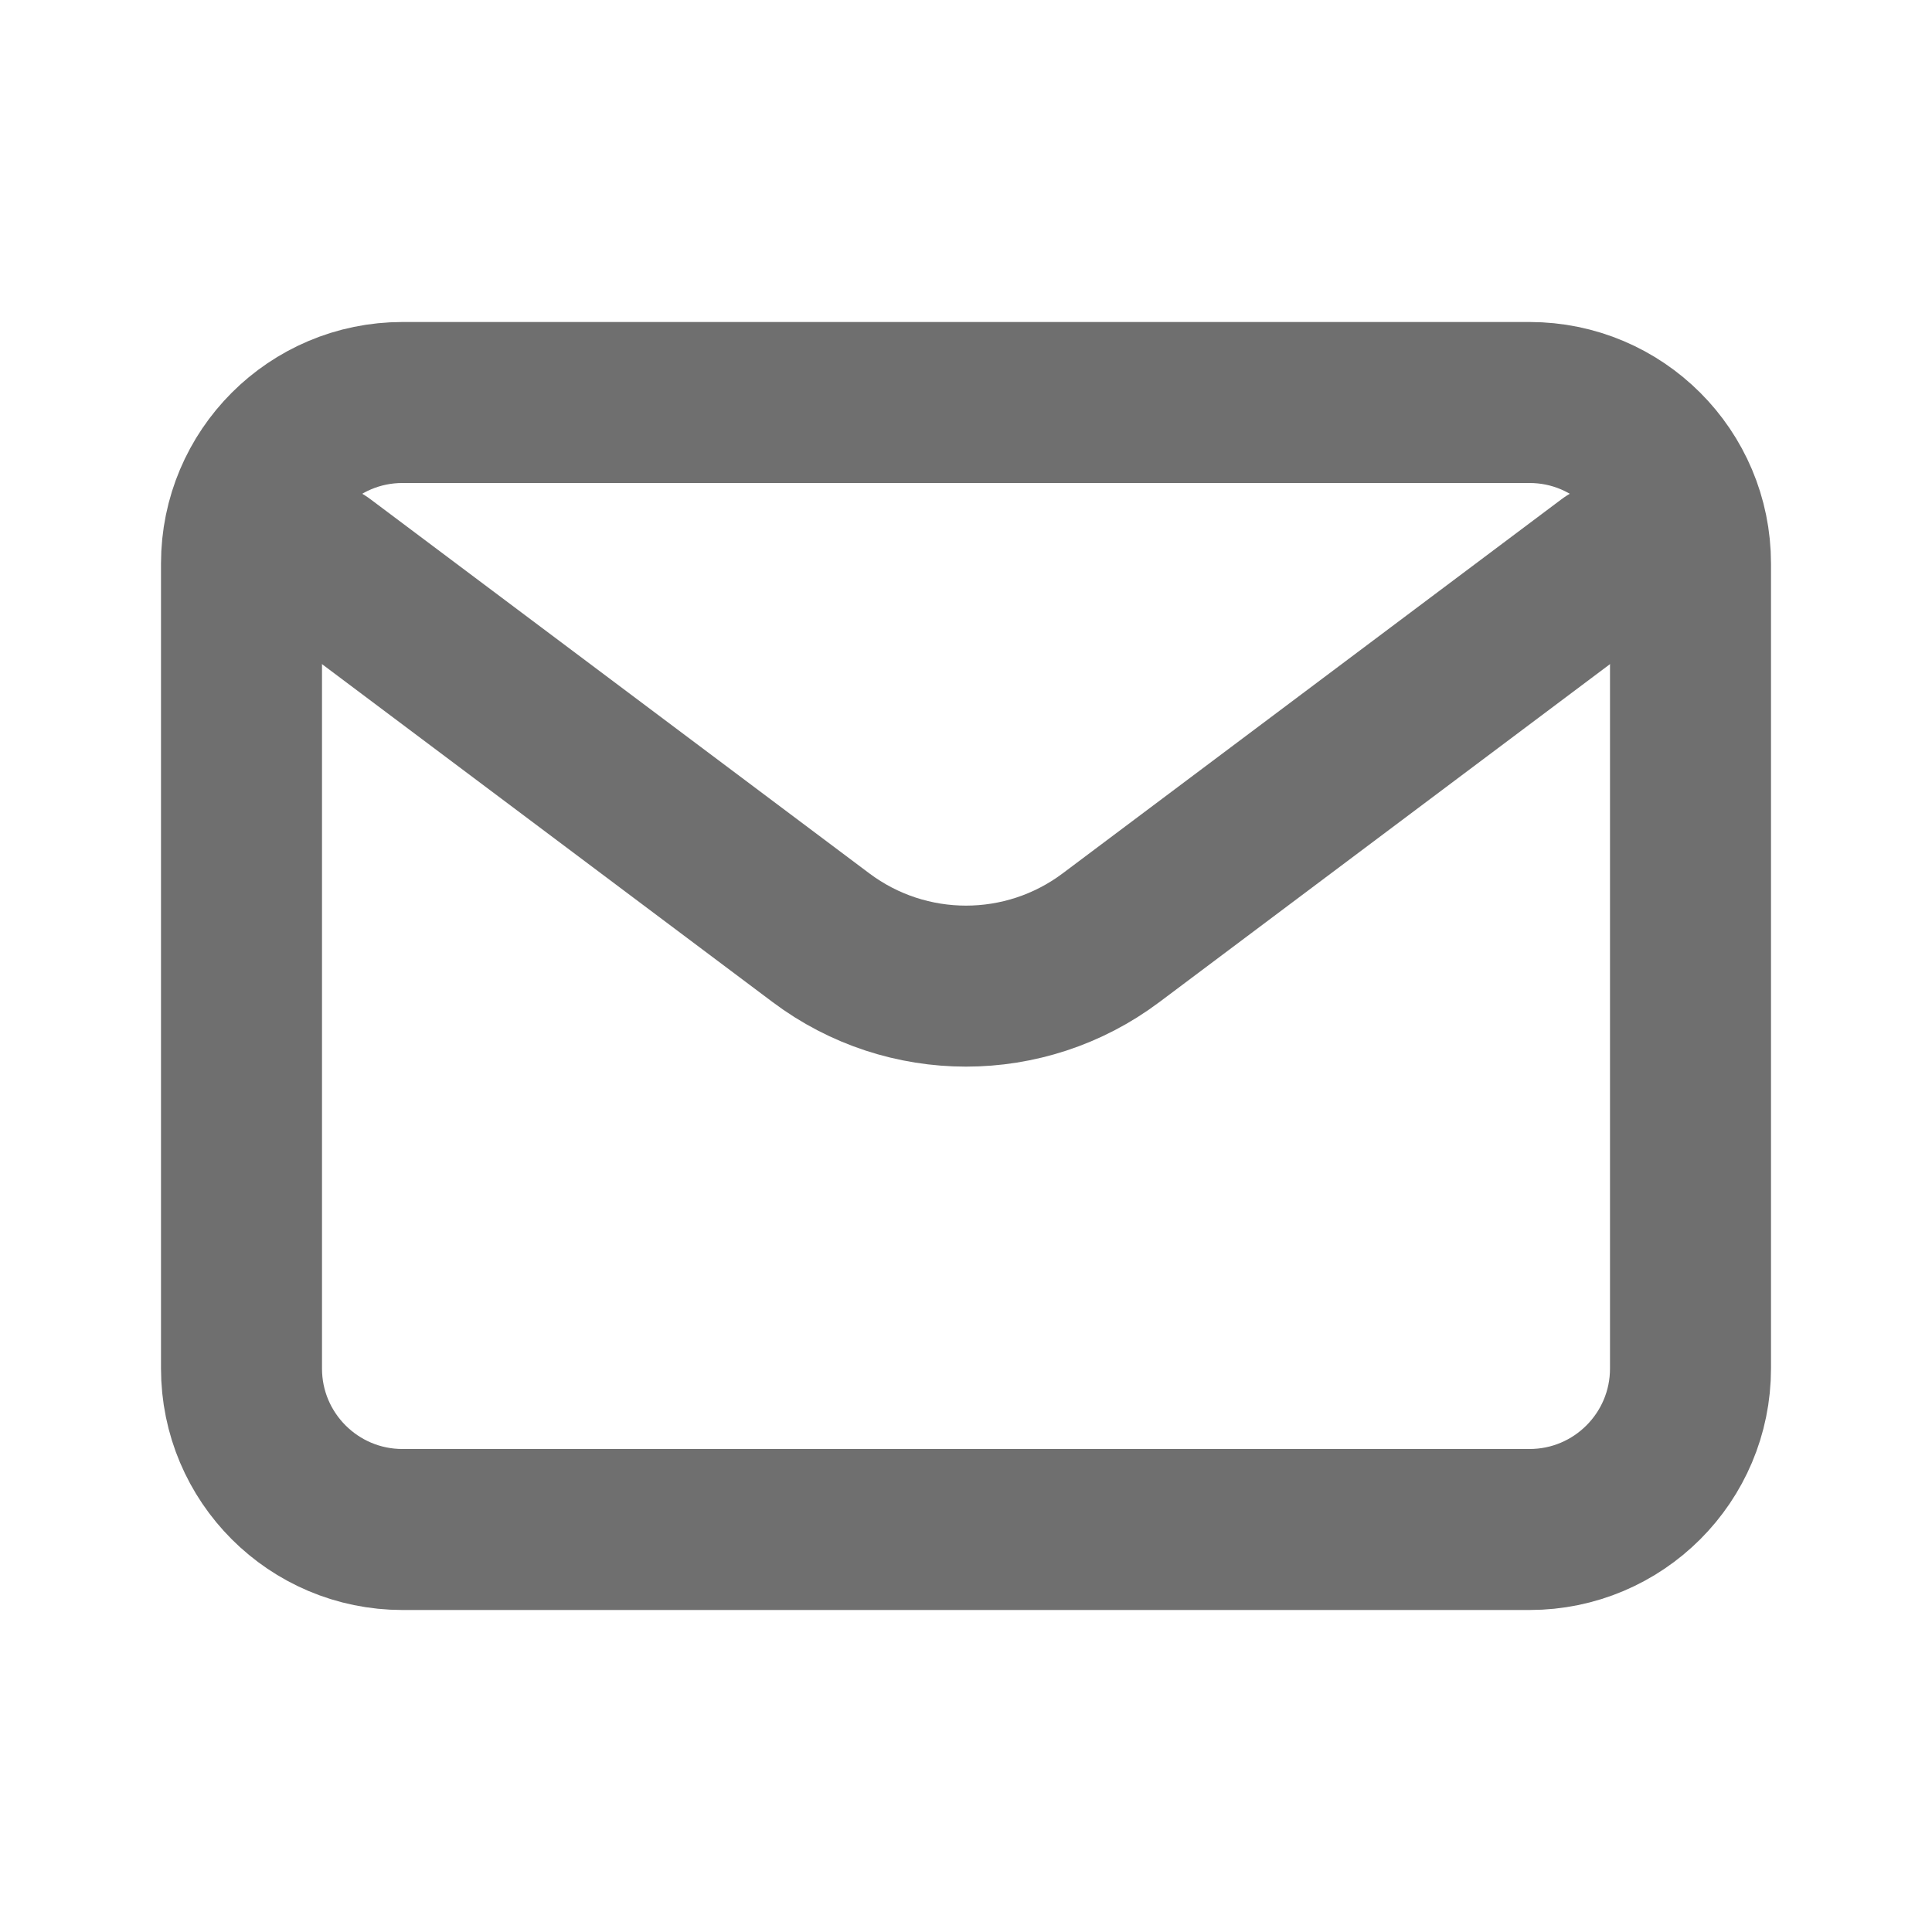
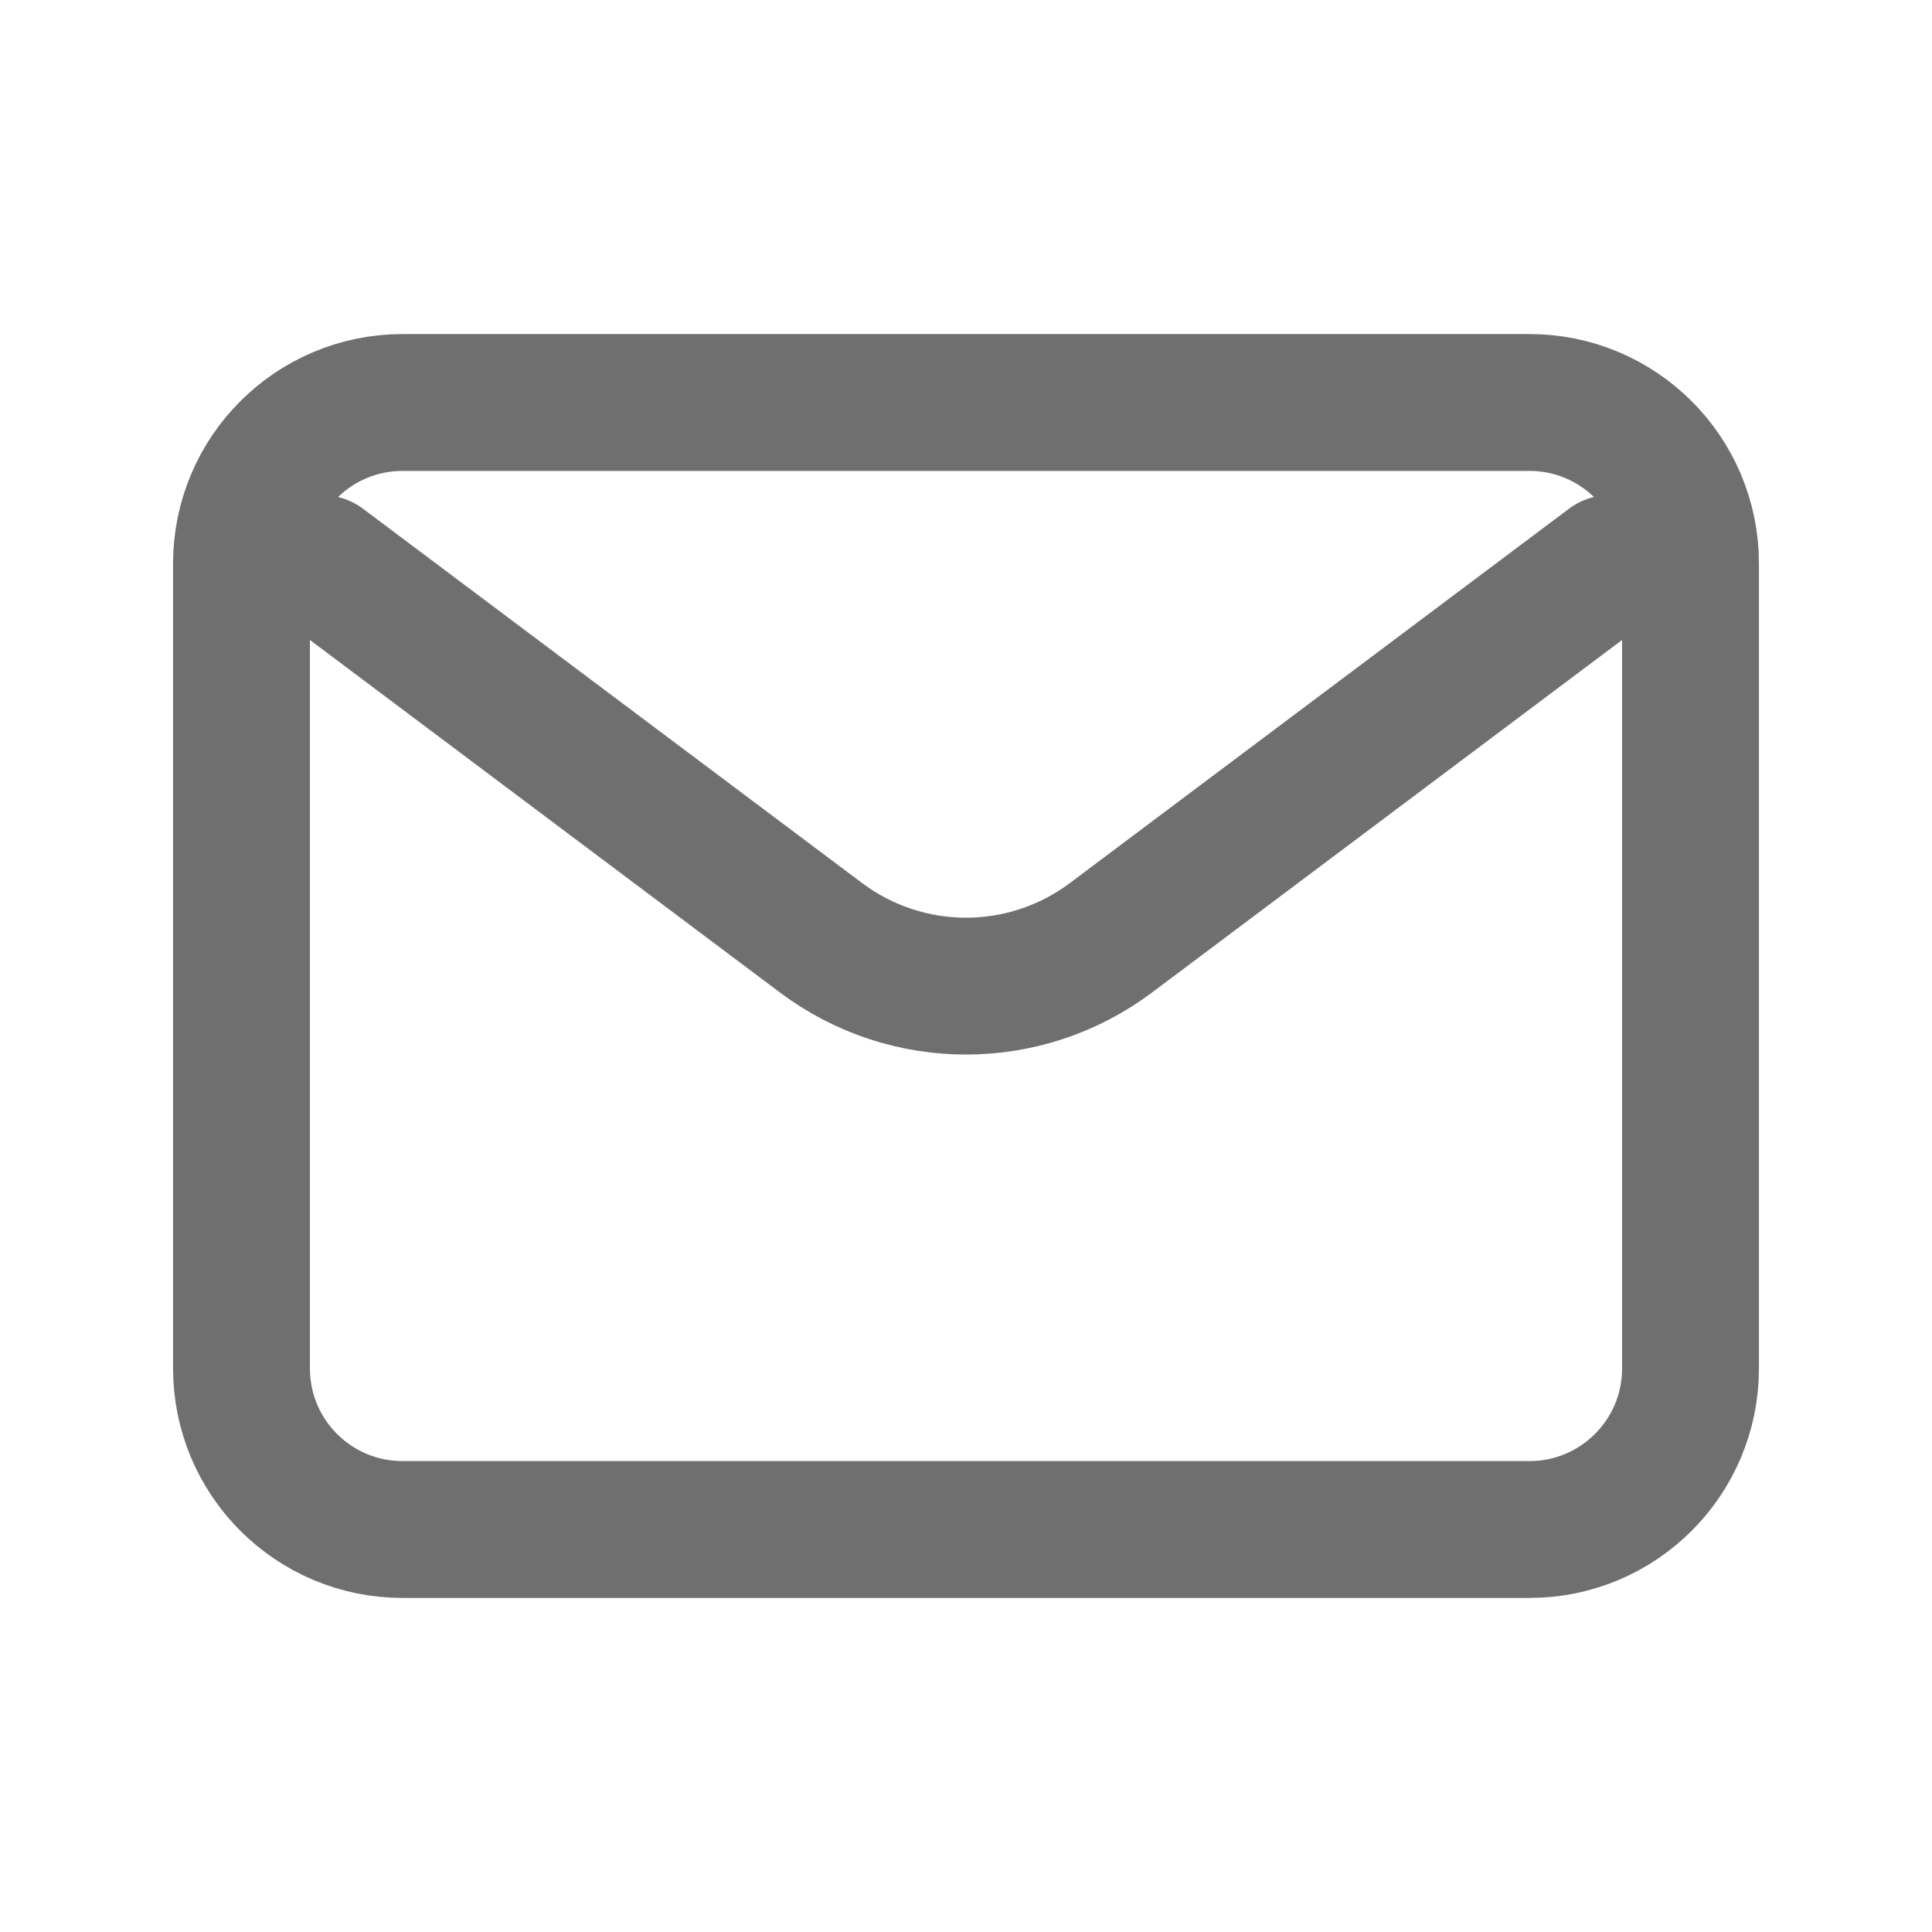
<svg xmlns="http://www.w3.org/2000/svg" width="800px" height="800px" viewBox="0 0 24 24" fill="none">
-   <path d="M4 7L10.2 11.65C11.267 12.45 12.733 12.45 13.8 11.65L20 7" stroke="#6f6f6f" stroke-width="2" stroke-linecap="round" stroke-linejoin="round" />
-   <rect x="3" y="5" width="18" height="14" rx="2" stroke="#6f6f6f" stroke-width="2" stroke-linecap="round" />
+   <path d="M4 7L10.2 11.65C11.267 12.45 12.733 12.45 13.8 11.65L20 7" stroke="#6f6f6f" stroke-width="1.7" stroke-linecap="round" stroke-linejoin="round" />
+   <rect x="3" y="5" width="18" height="14" rx="2" stroke="#6f6f6f" stroke-width="1.7" stroke-linecap="round" />
</svg>
